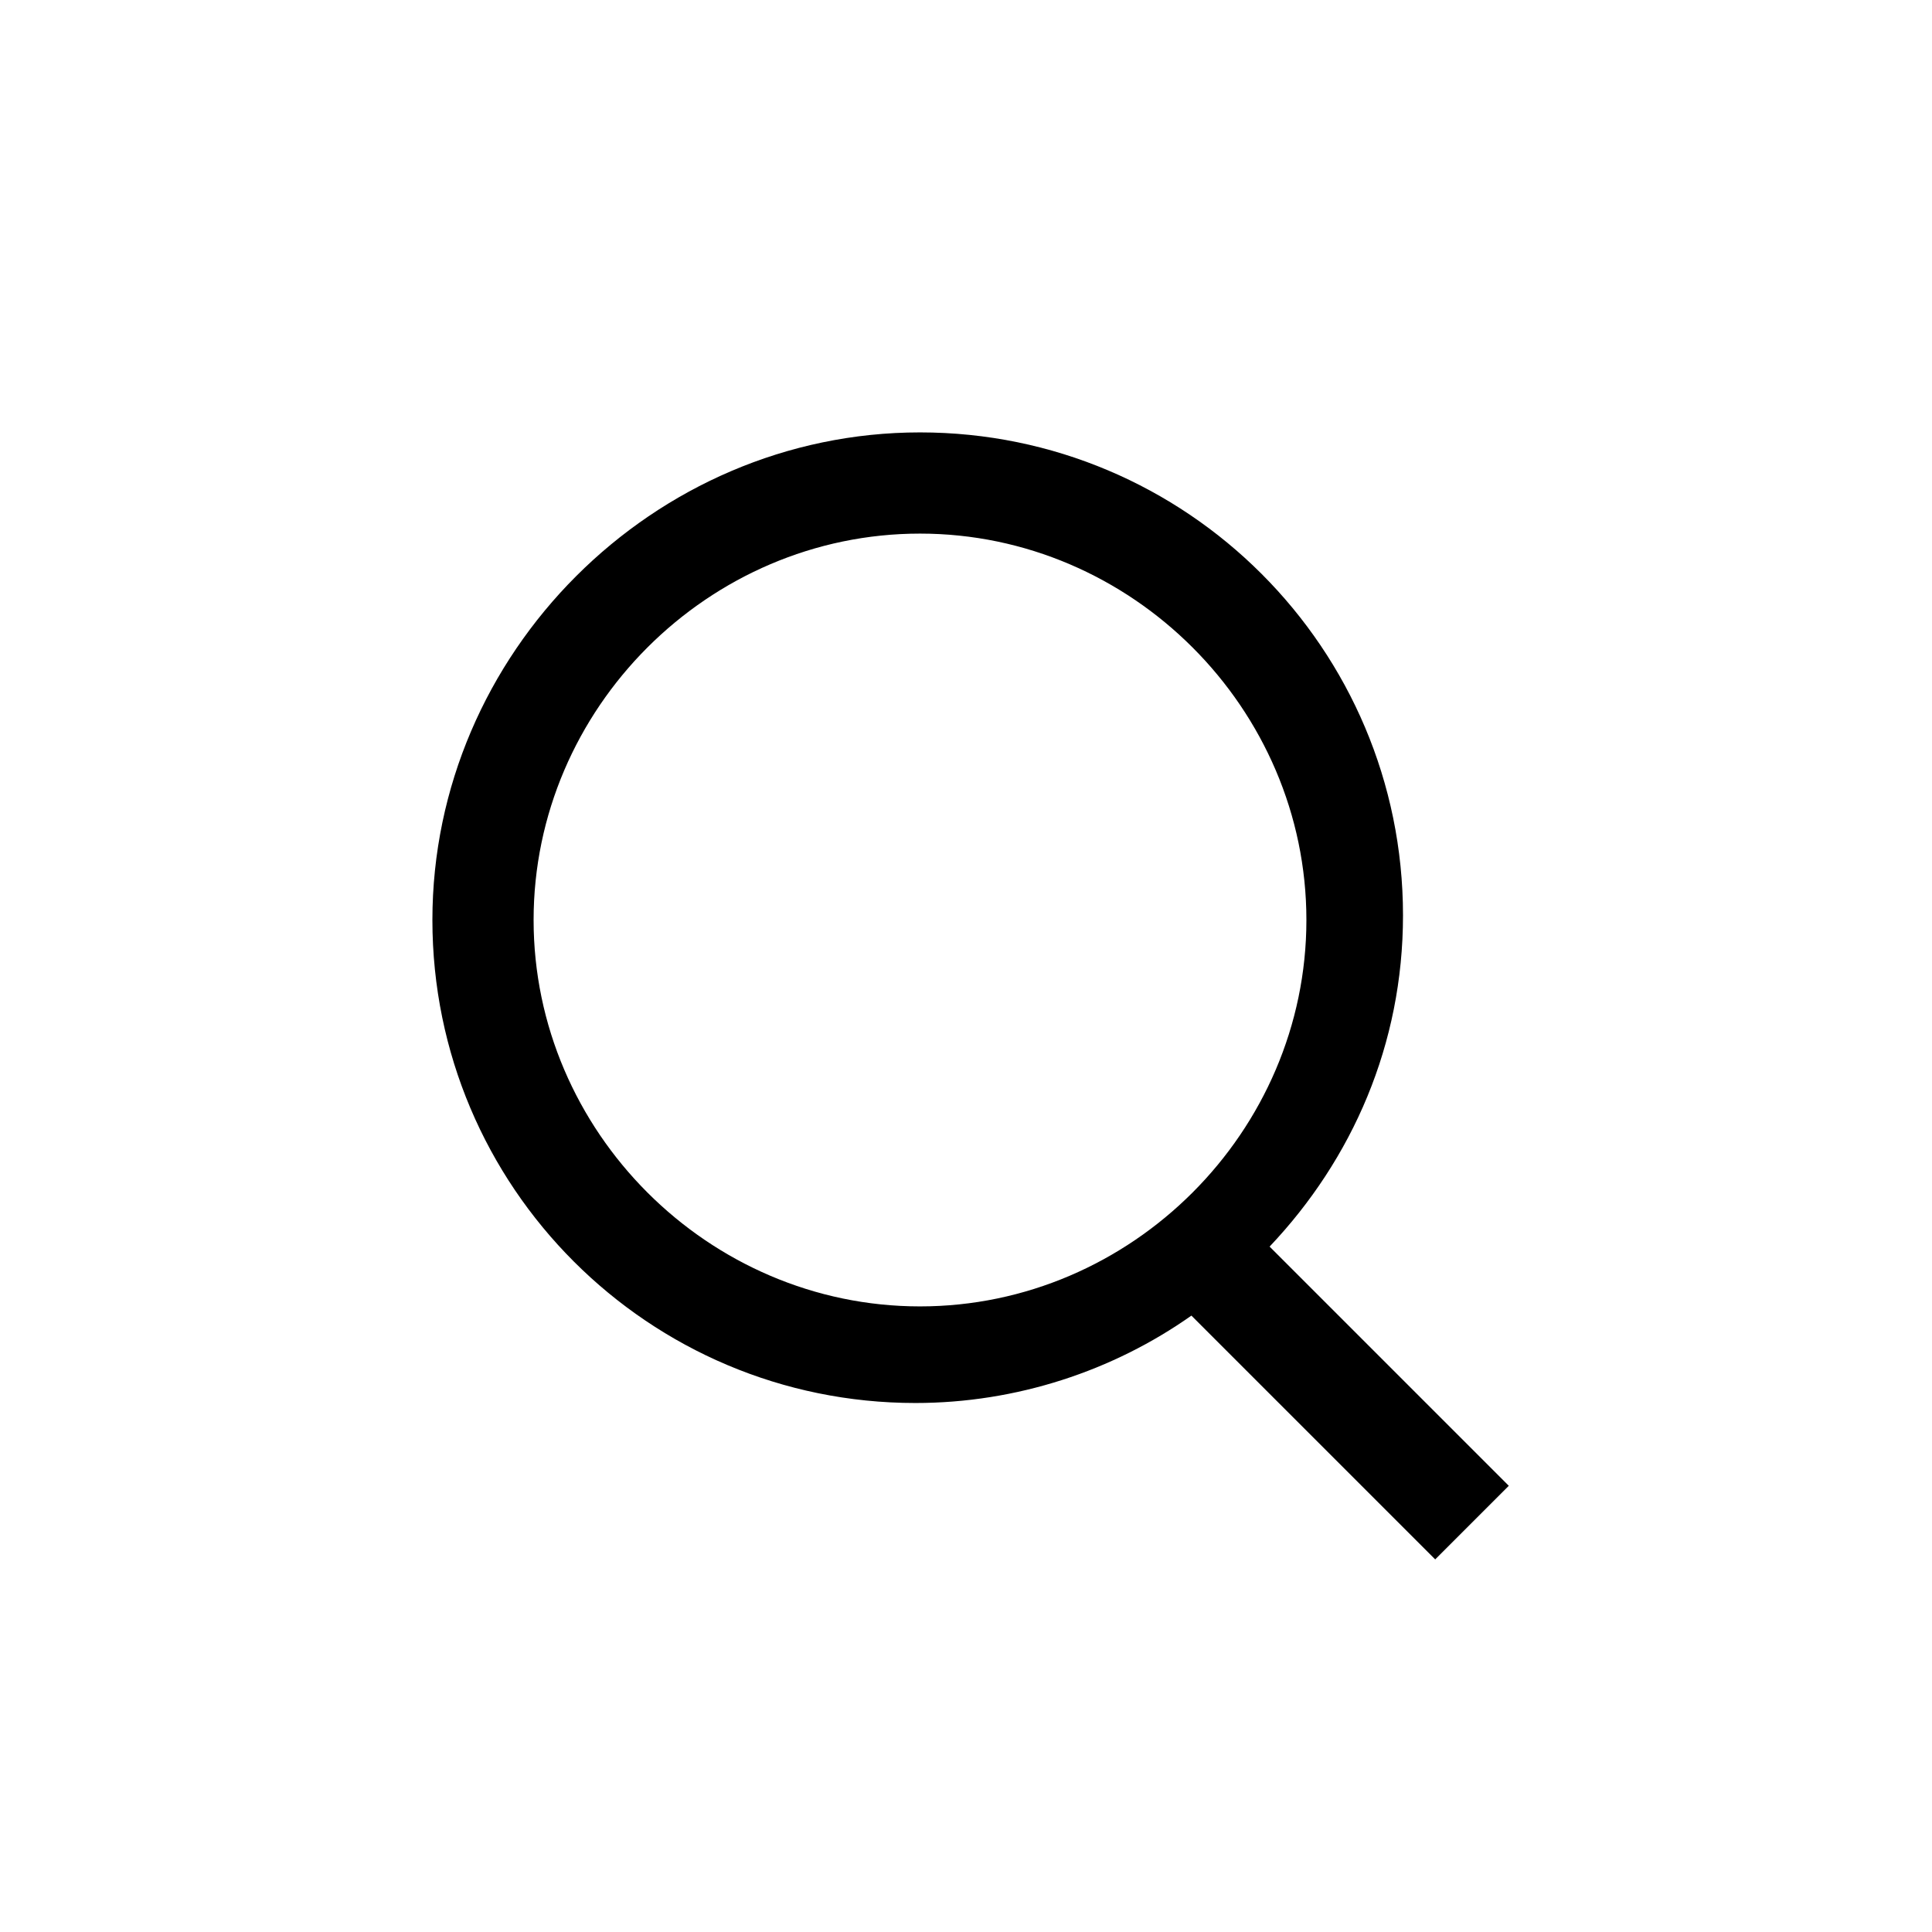
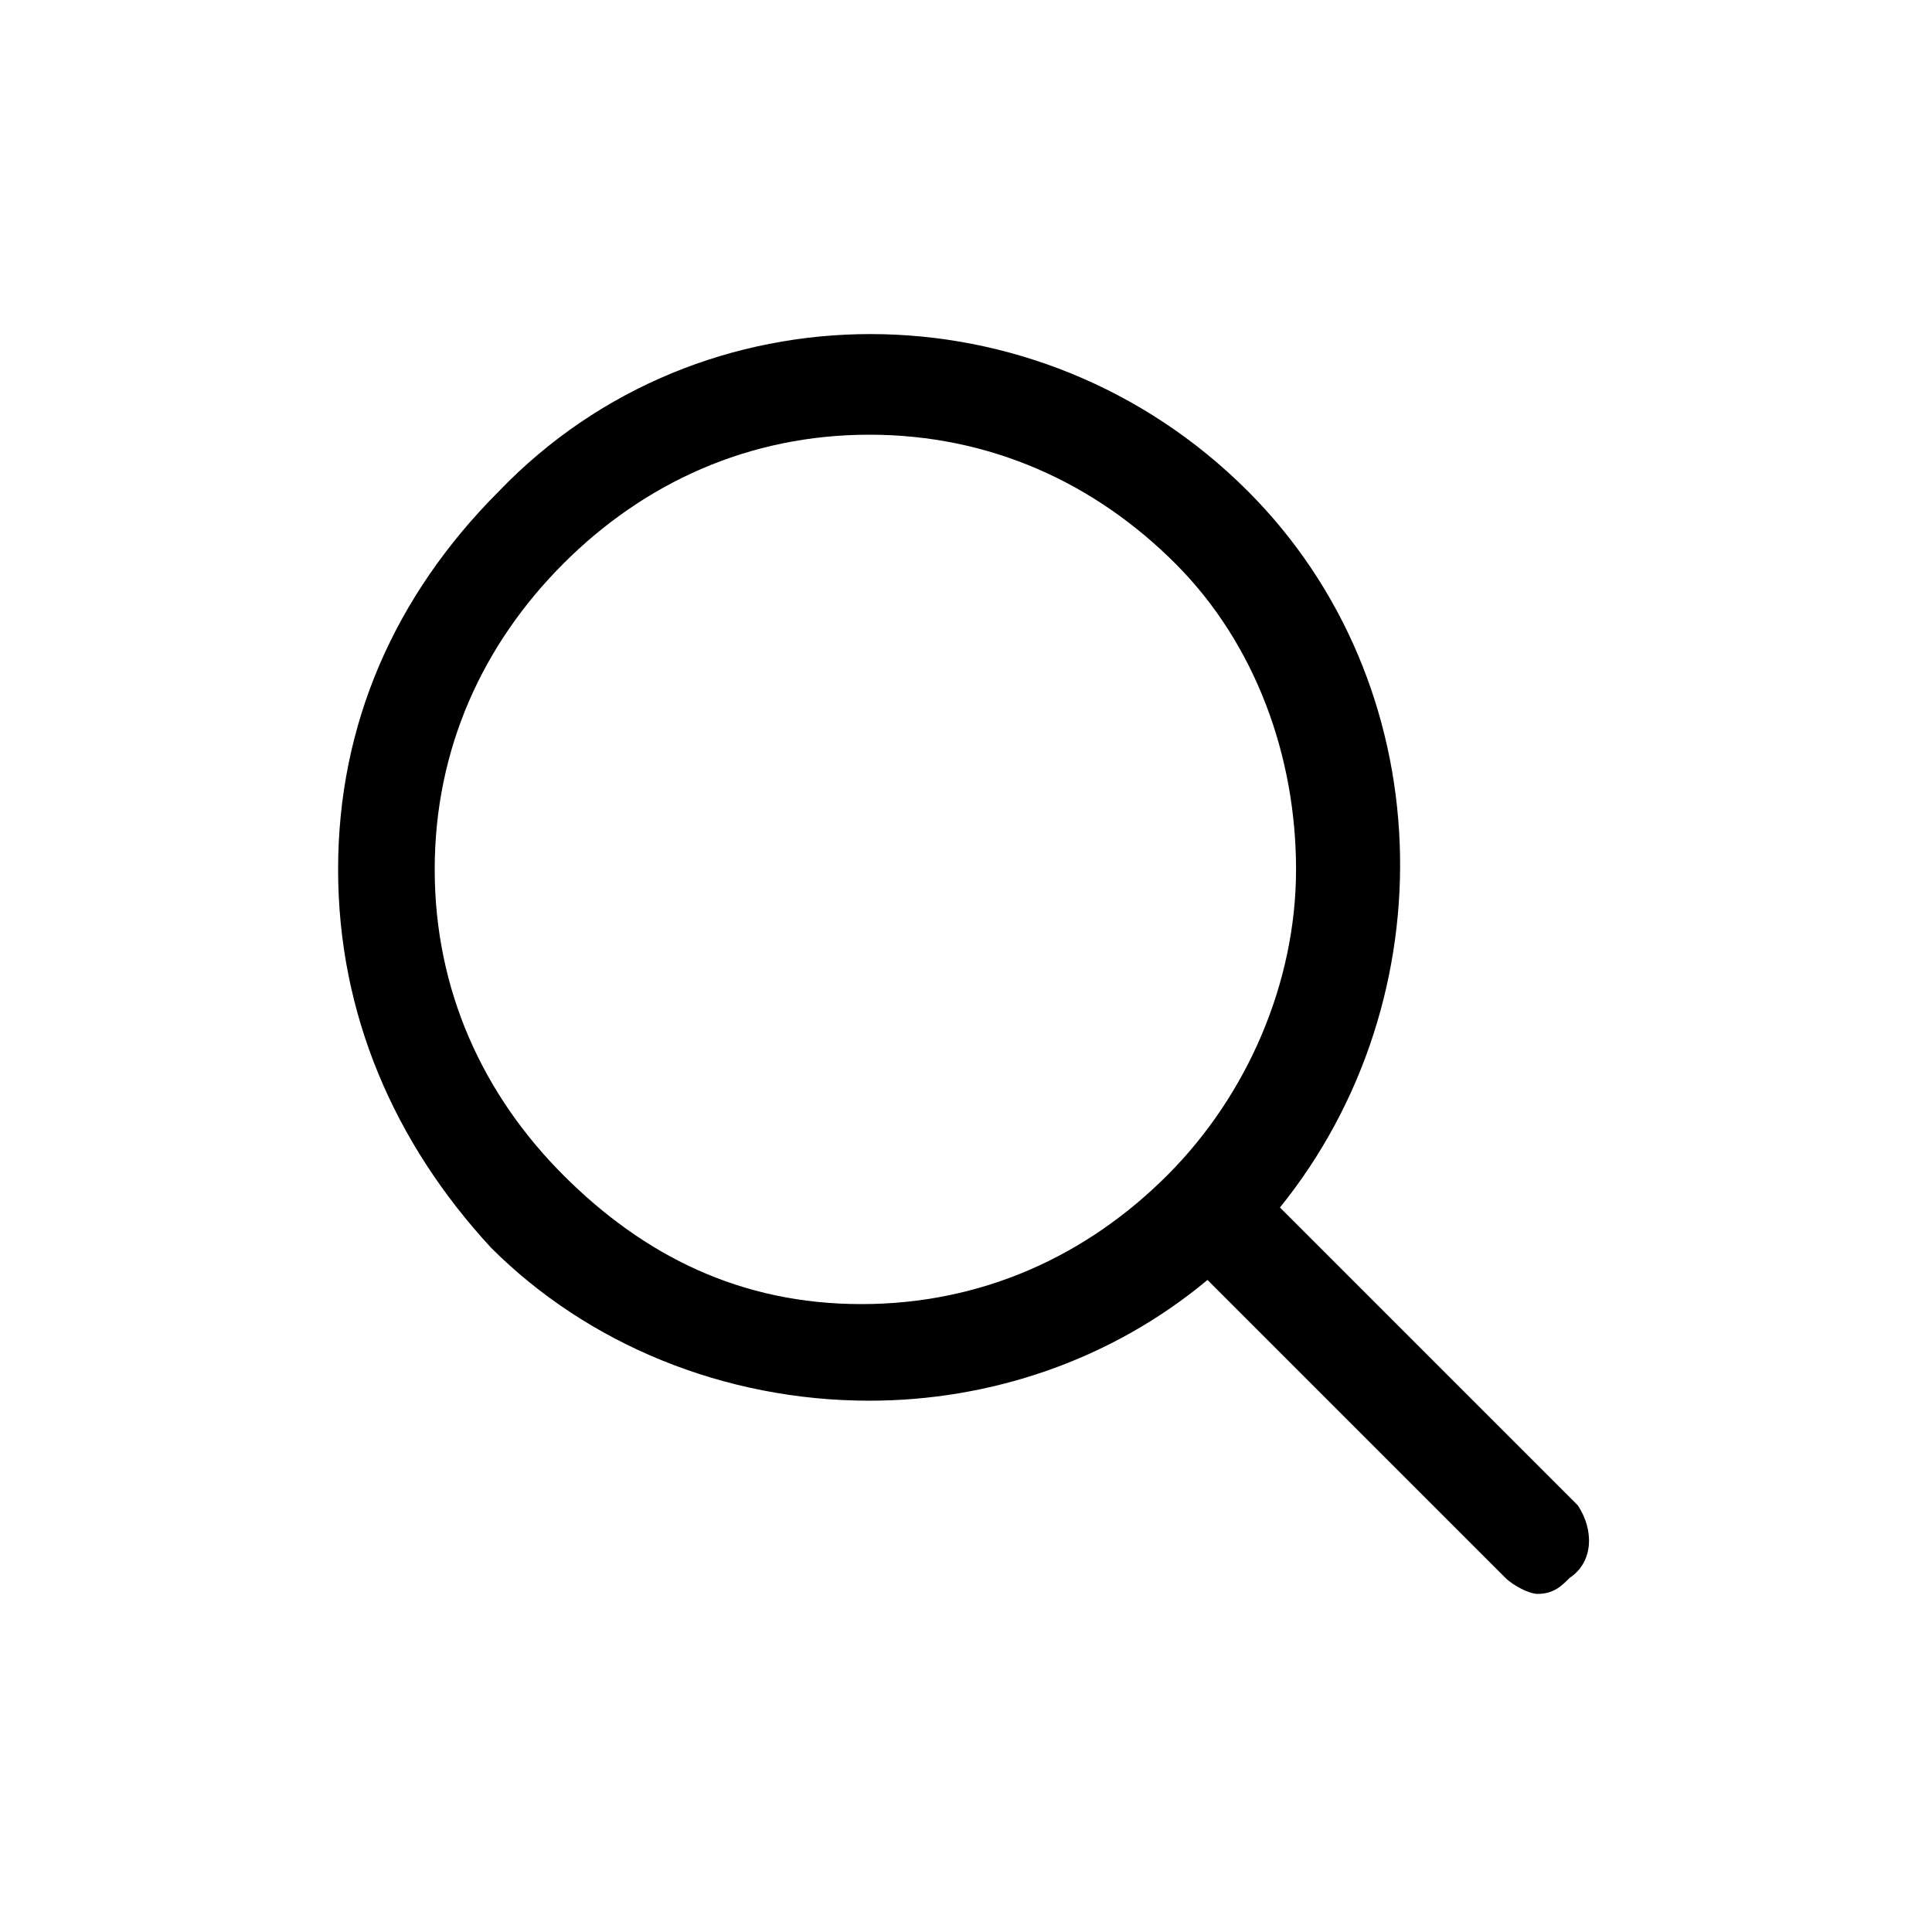
- <svg xmlns="http://www.w3.org/2000/svg" version="1.1" id="Calque_1" x="0px" y="0px" viewBox="0 0 42 42" style="enable-background:new 0 0 42 42;" xml:space="preserve">
-   <path d="M32.8,32.3l-5.2-5.2c1.8-1.9,2.9-4.4,2.9-7.2c0-5.8-4.7-10.5-10.5-10.5C14.2,9.4,9.4,14.2,9.4,20c0,5.8,4.7,10.5,10.5,10.5  c2.2,0,4.3-0.7,6-1.9l5.3,5.3L32.8,32.3z M11.6,20c0-4.6,3.8-8.4,8.4-8.4s8.4,3.8,8.4,8.4s-3.8,8.4-8.4,8.4S11.6,24.6,11.6,20z" />
+ <svg xmlns="http://www.w3.org/2000/svg" viewBox="0 0 24 24" fill="none">
+   <path d="M19.6 18.7L15.9 15C18 12.4 17.9 8.5 15.5 6.1C12.9 3.5 8.7 3.5 6.2 6.1C4.9 7.4 4.2 9 4.2 10.8C4.2 12.6 4.9 14.2 6.1 15.5C7.3 16.7 9 17.4 10.8 17.4C12.3 17.4 13.8 16.9 15 15.9L18.7 19.6C18.8 19.7 19 19.8 19.1 19.8C19.3 19.8 19.4 19.7 19.5 19.6C19.8 19.4 19.8 19 19.6 18.7ZM16.1 10.8C16.1 12.2 15.5 13.6 14.5 14.6C13.5 15.6 12.2 16.2 10.7 16.2C9.2 16.2 8 15.6 7 14.6C6 13.6 5.4 12.3 5.4 10.8C5.4 9.3 6 8 7 7C8 6 9.3 5.4 10.8 5.4C12.3 5.4 13.6 6 14.6 7C15.6 8 16.1 9.4 16.1 10.8Z" fill="currentColor" />
</svg>
